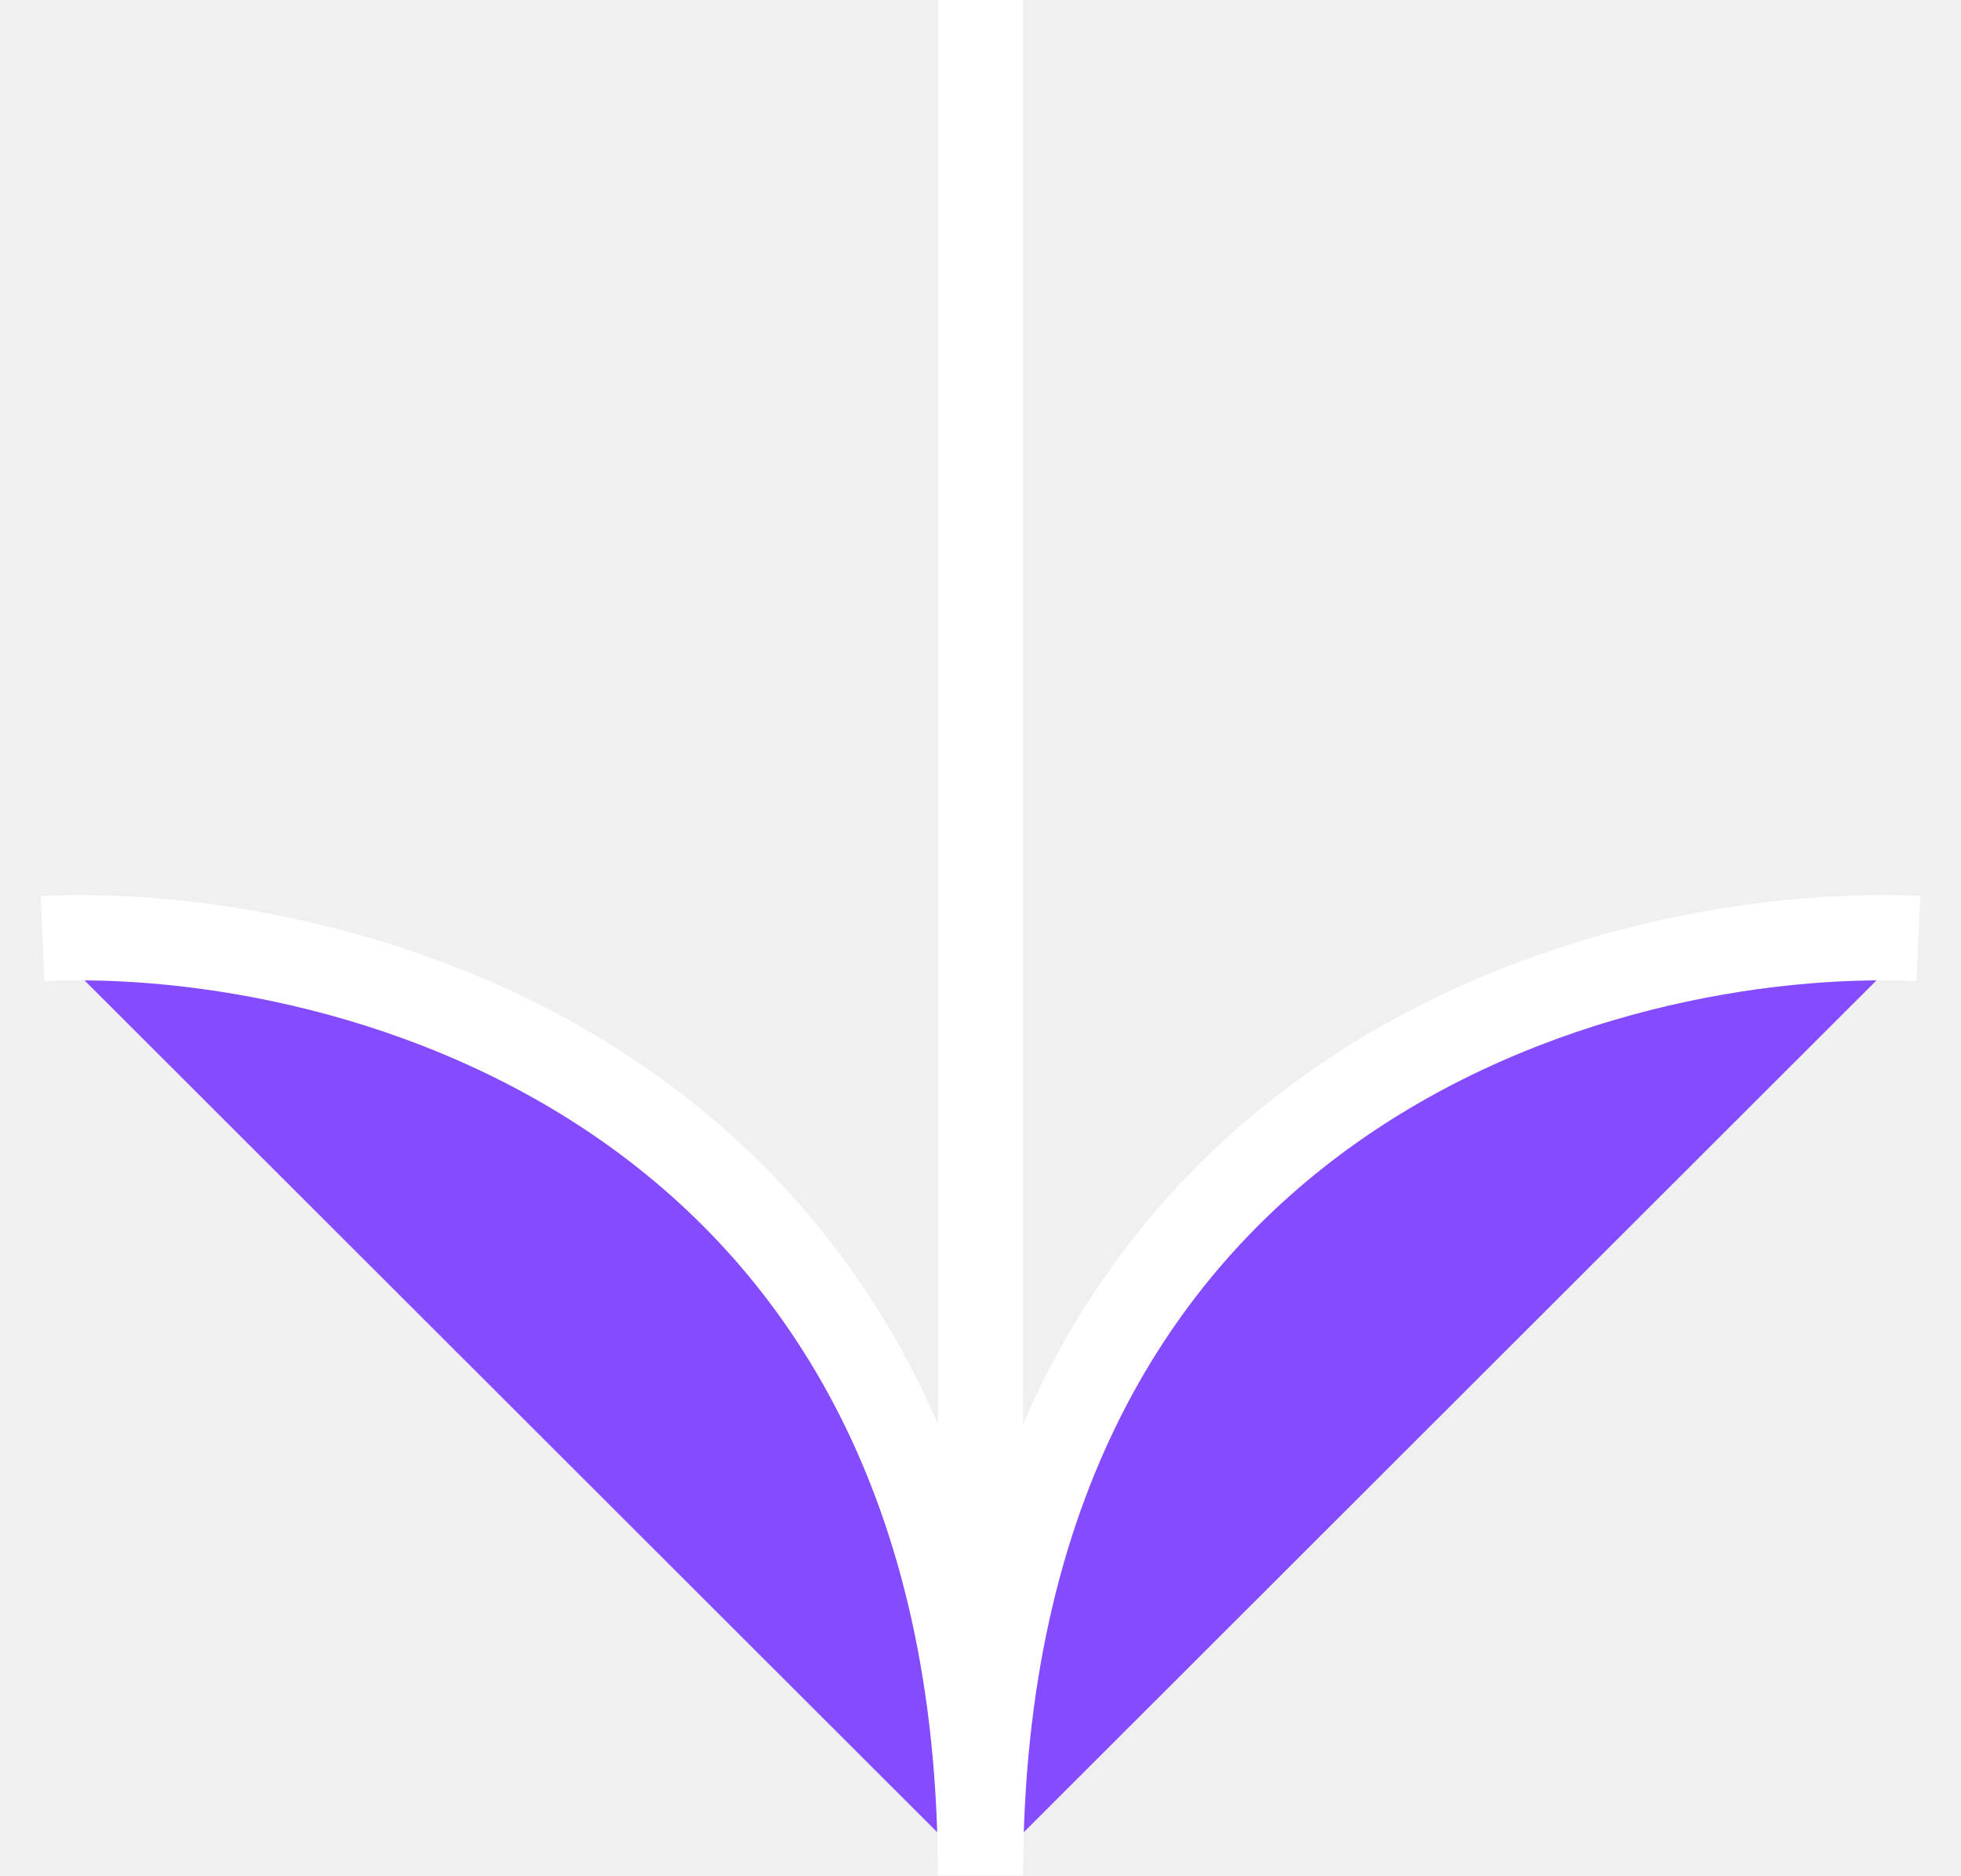
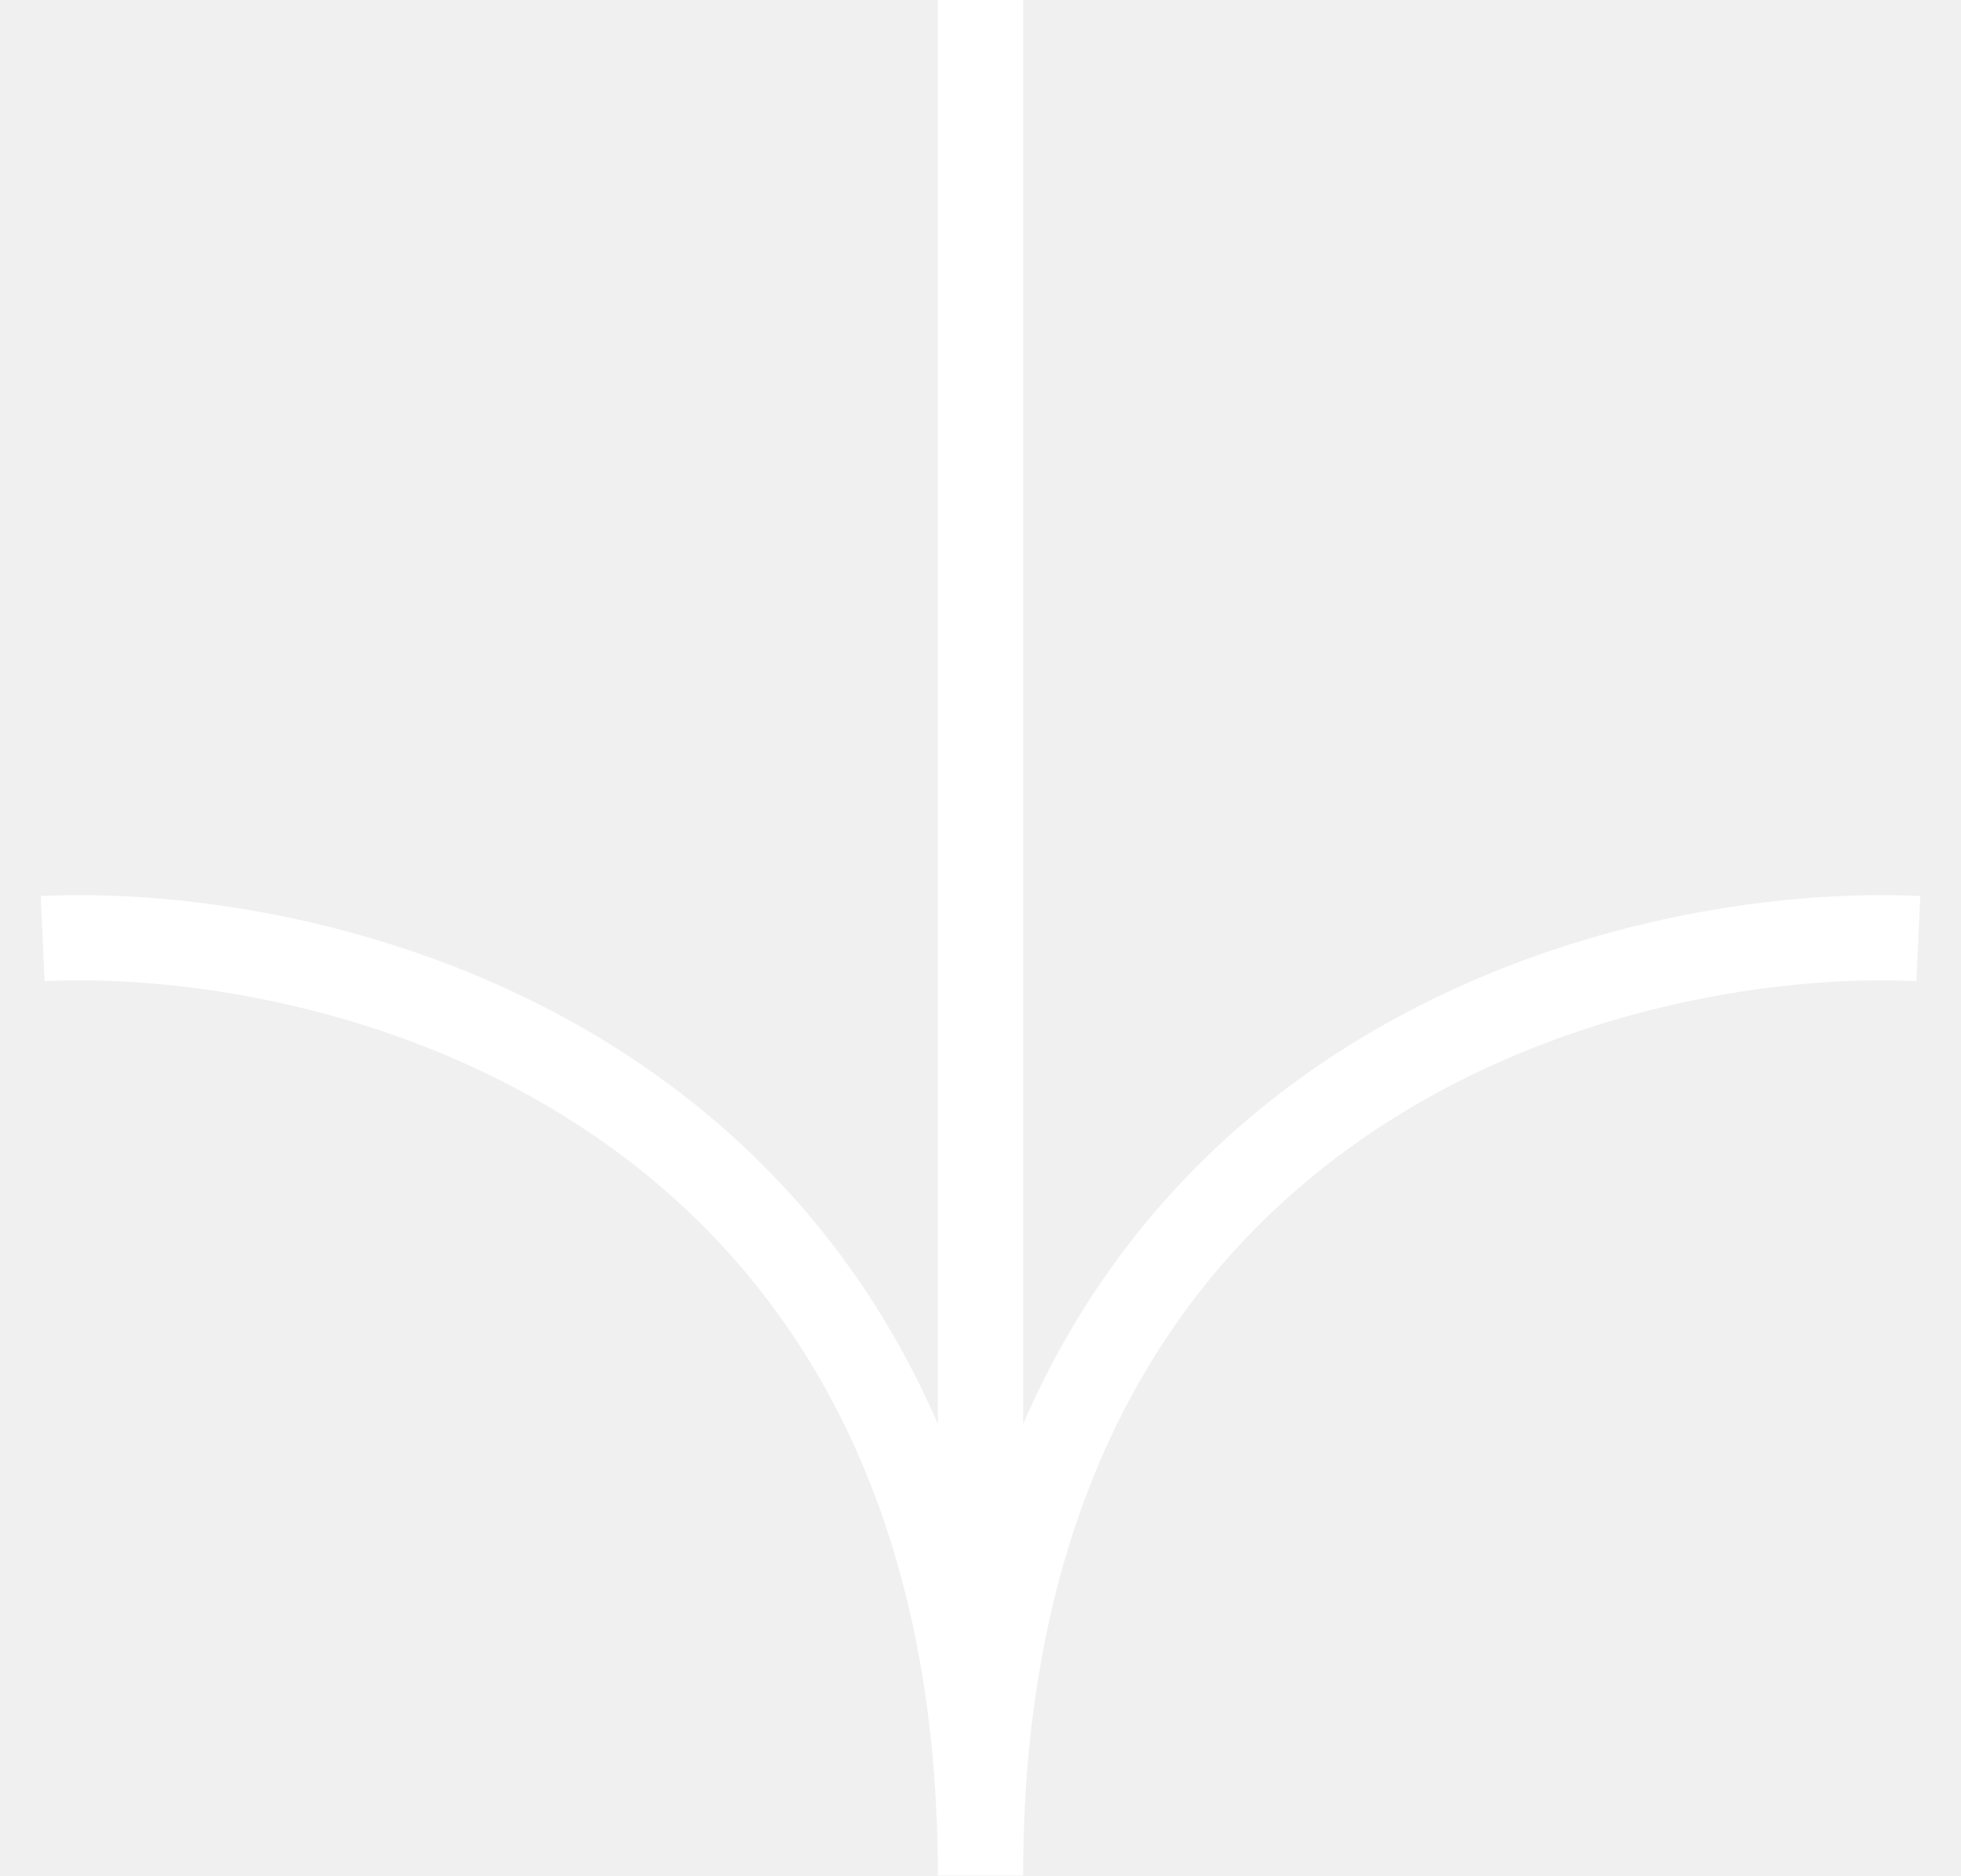
<svg xmlns="http://www.w3.org/2000/svg" viewBox="0 0 46 44">
-   <g fill="hsl(259, 100%, 65%)" stroke="#fff" stroke-width="2">
+   <g fill="none" stroke="#fff" stroke-width="2">
    <path d="M1 22.019C8.333 21.686 23 25.616 23 44M23 44V0M45 22.019C37.667 21.686 23 25.616 23 44" />
  </g>
</svg>
